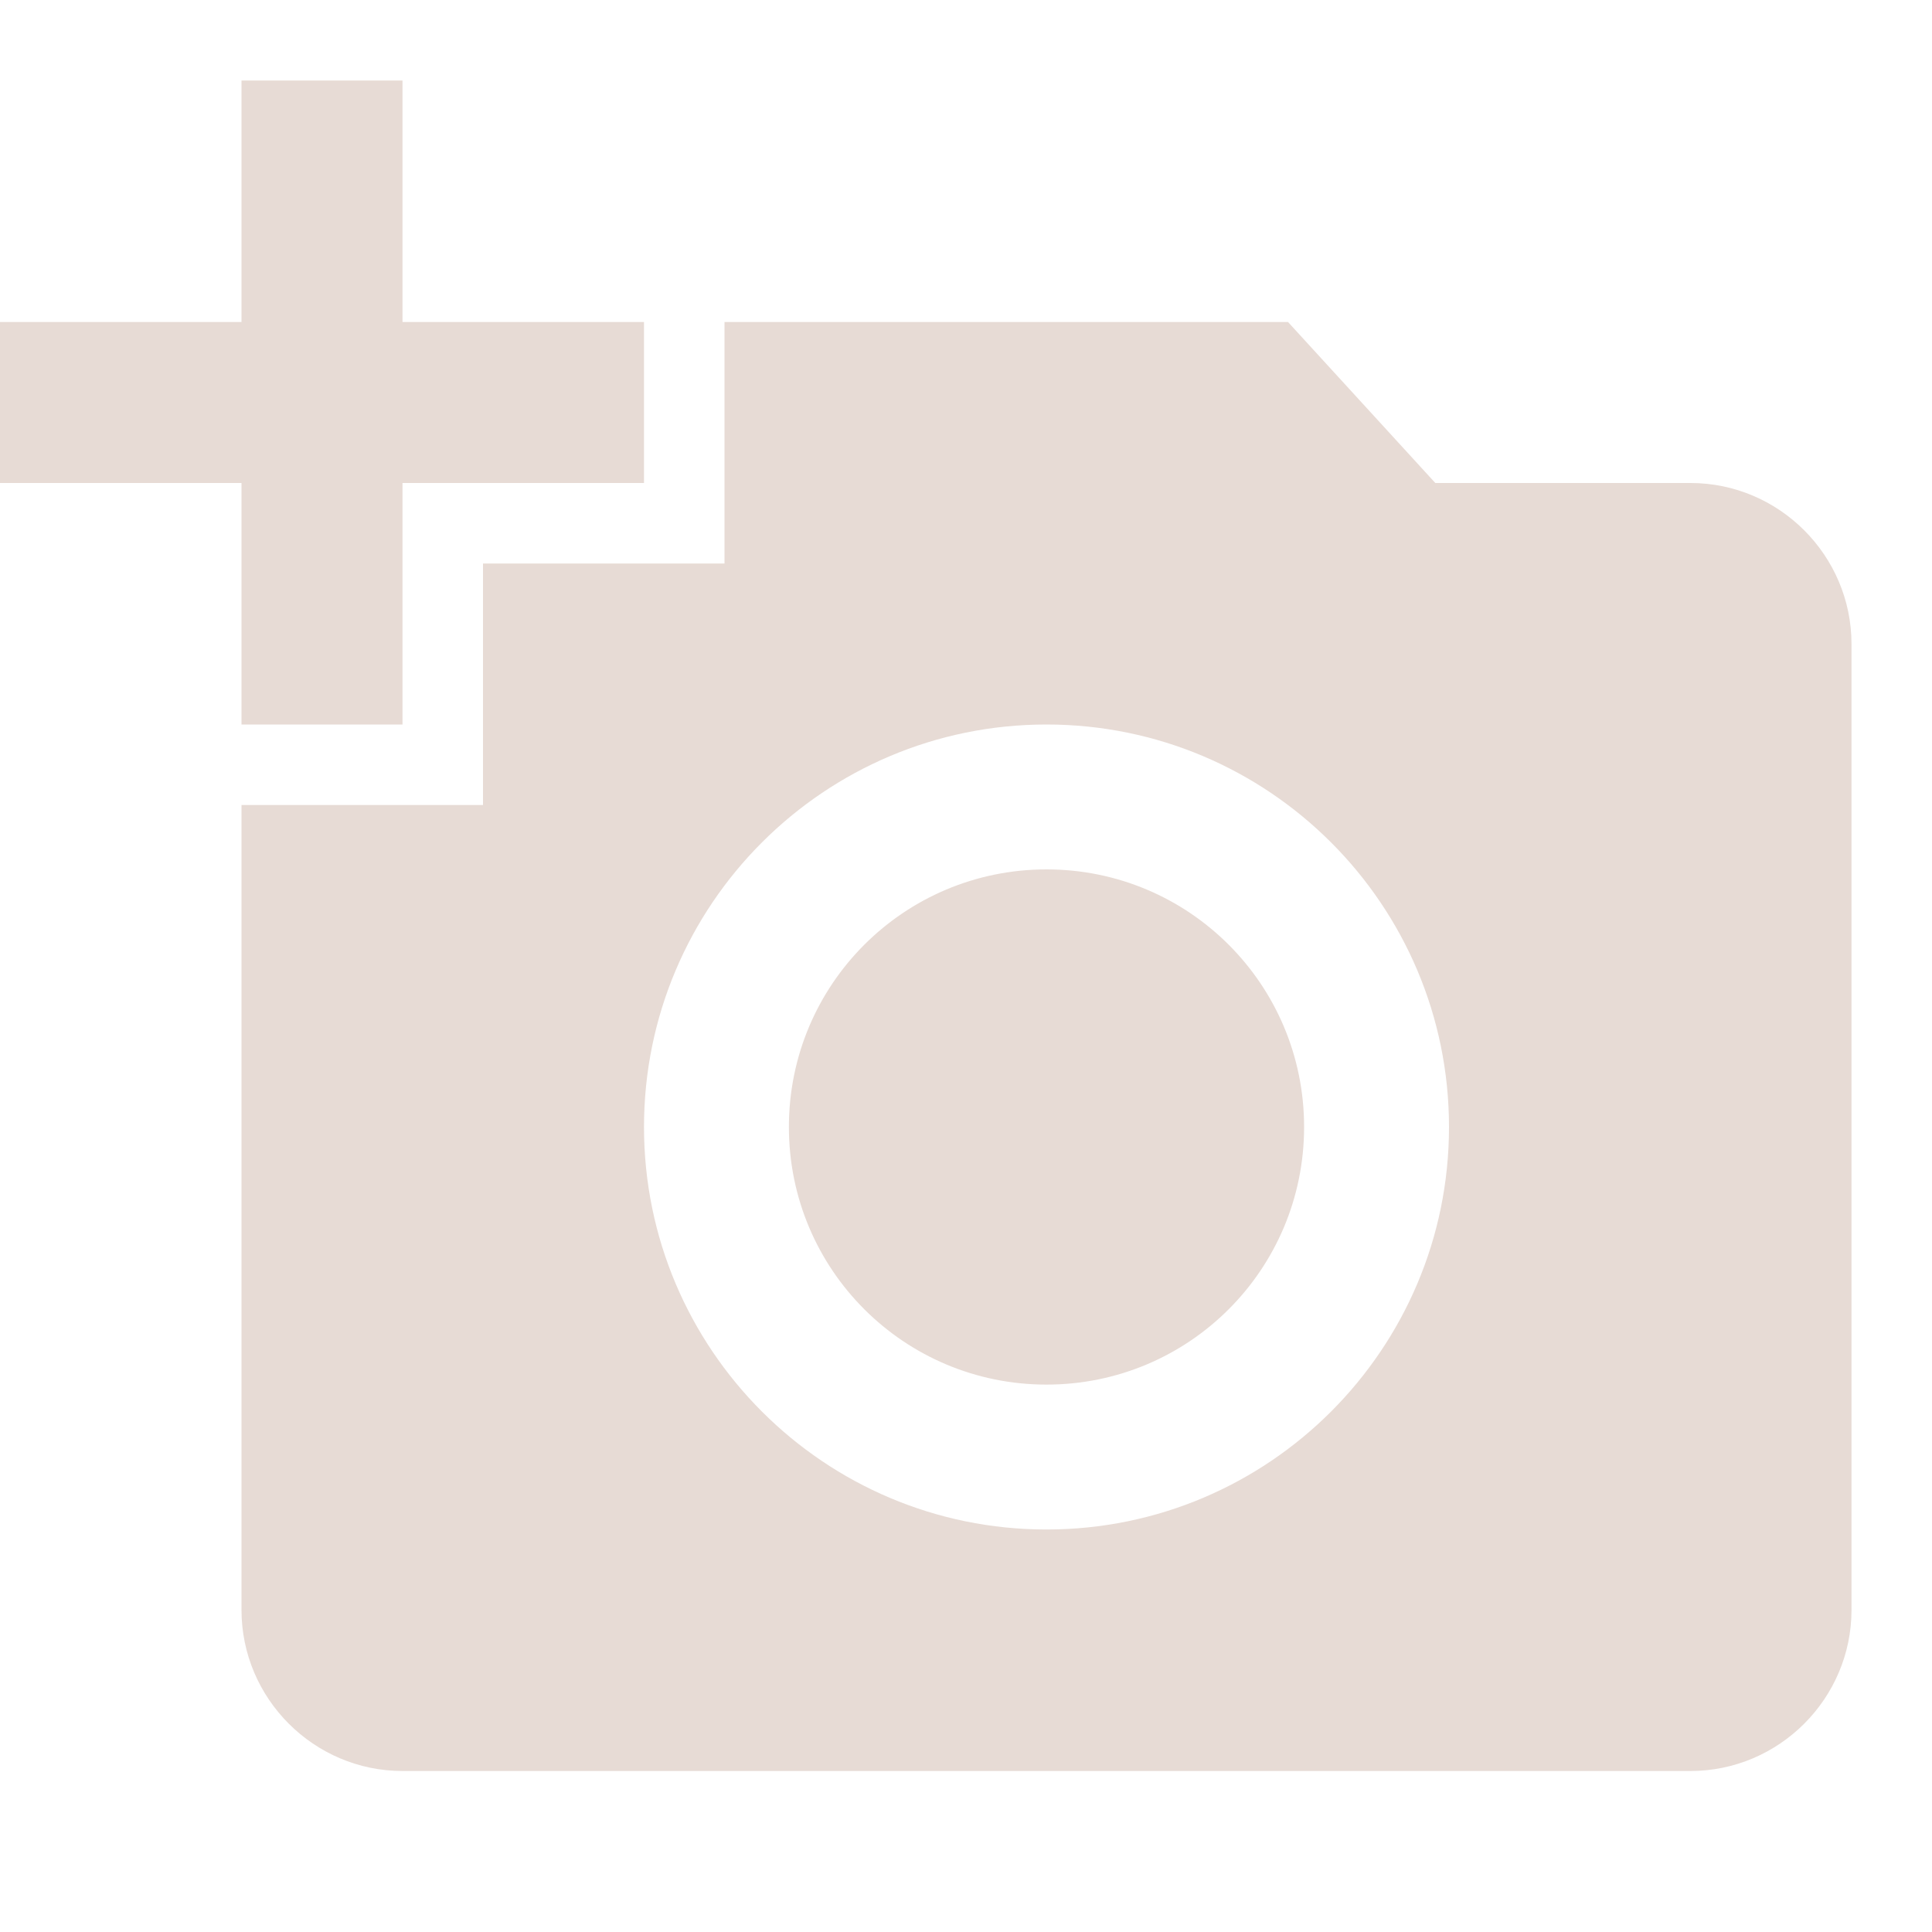
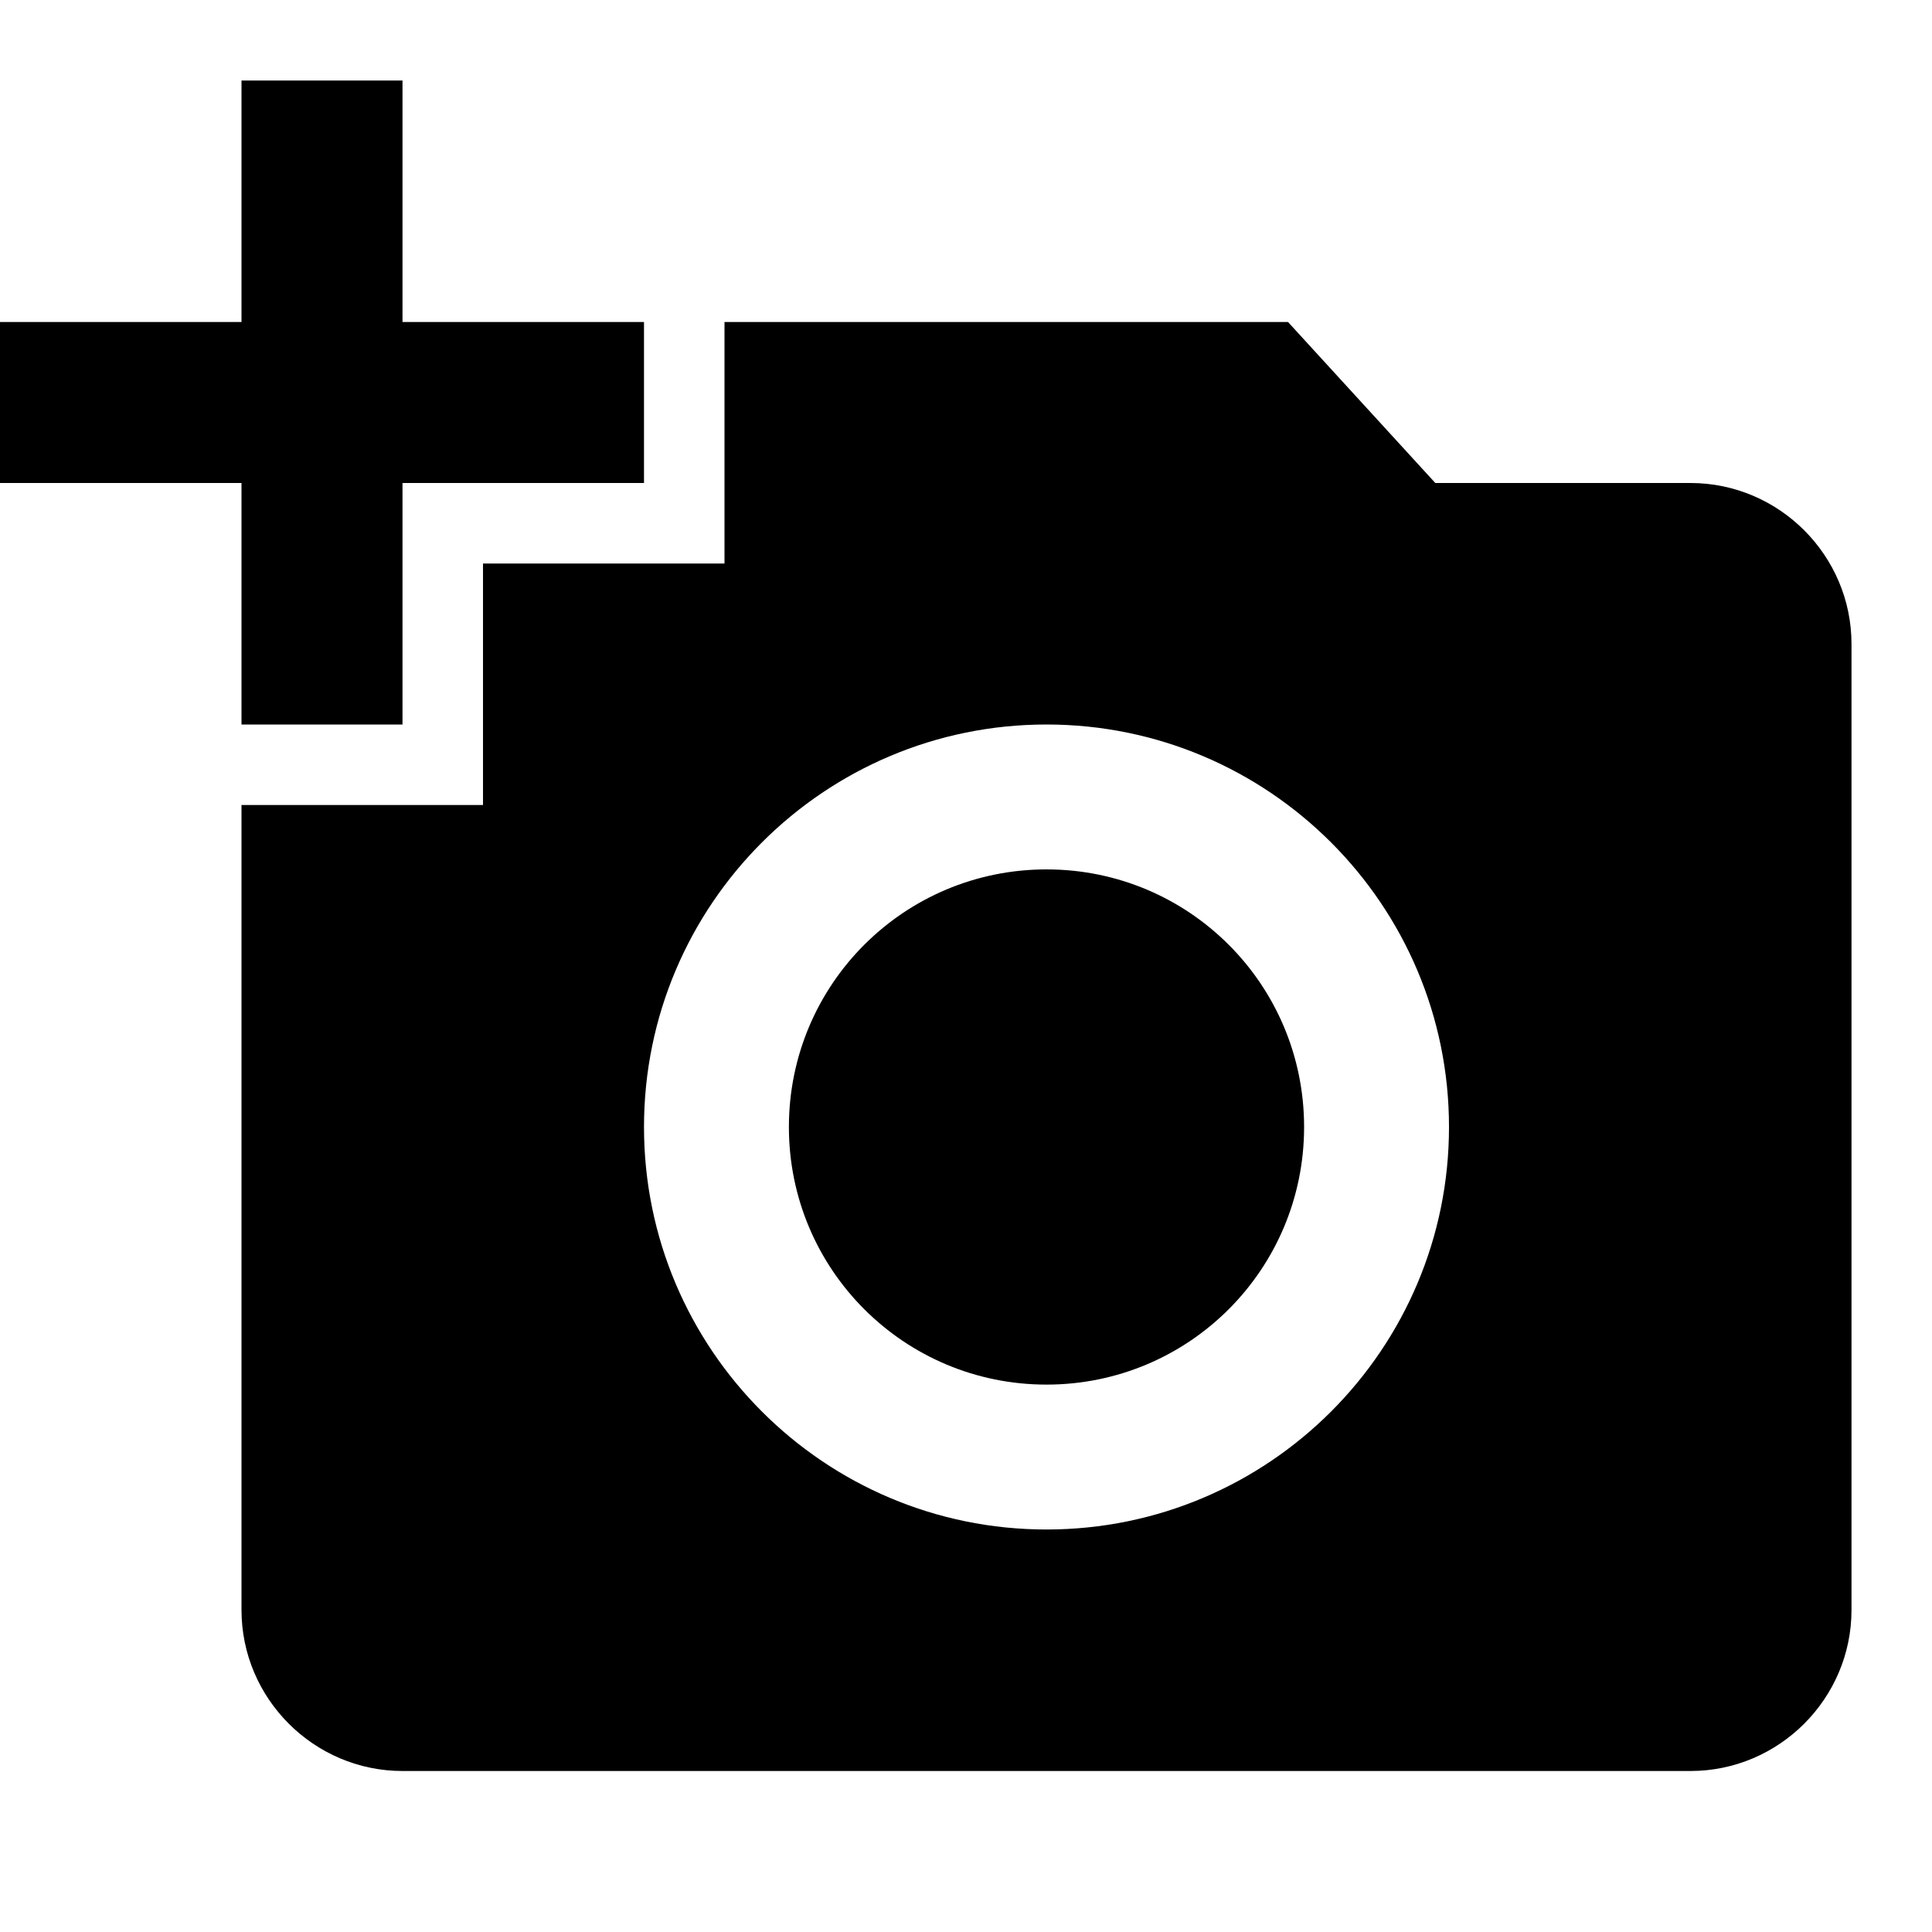
<svg xmlns="http://www.w3.org/2000/svg" enable-background="new 0 0 24 24" height="24" viewBox="0 0 24 24" width="24">
  <rect fill="none" height="24" width="24" />
-   <path fill="hsl(22, 28%, 87%)" d="M3,4V1h2v3h3v2H5v3H3V6H0V4H3z M6,10V7h3V4h7l1.83,2H21c1.1,0,2,0.9,2,2v12c0,1.1-0.9,2-2,2H5c-1.1,0-2-0.9-2-2V10H6z M13,19c2.76,0,5-2.24,5-5s-2.24-5-5-5s-5,2.24-5,5S10.24,19,13,19z M9.8,14c0,1.77,1.43,3.2,3.2,3.2s3.2-1.43,3.2-3.2 s-1.43-3.2-3.2-3.2S9.8,12.23,9.8,14z" />
+   <path d="M3,4V1h2v3h3v2H5v3H3V6H0V4H3z M6,10V7h3V4h7l1.83,2H21c1.1,0,2,0.9,2,2v12c0,1.1-0.9,2-2,2H5c-1.1,0-2-0.9-2-2V10H6z M13,19c2.76,0,5-2.24,5-5s-2.24-5-5-5s-5,2.24-5,5S10.24,19,13,19z M9.8,14c0,1.77,1.43,3.2,3.2,3.2s3.2-1.43,3.2-3.2 s-1.43-3.2-3.2-3.2S9.8,12.23,9.8,14z" />
</svg>
